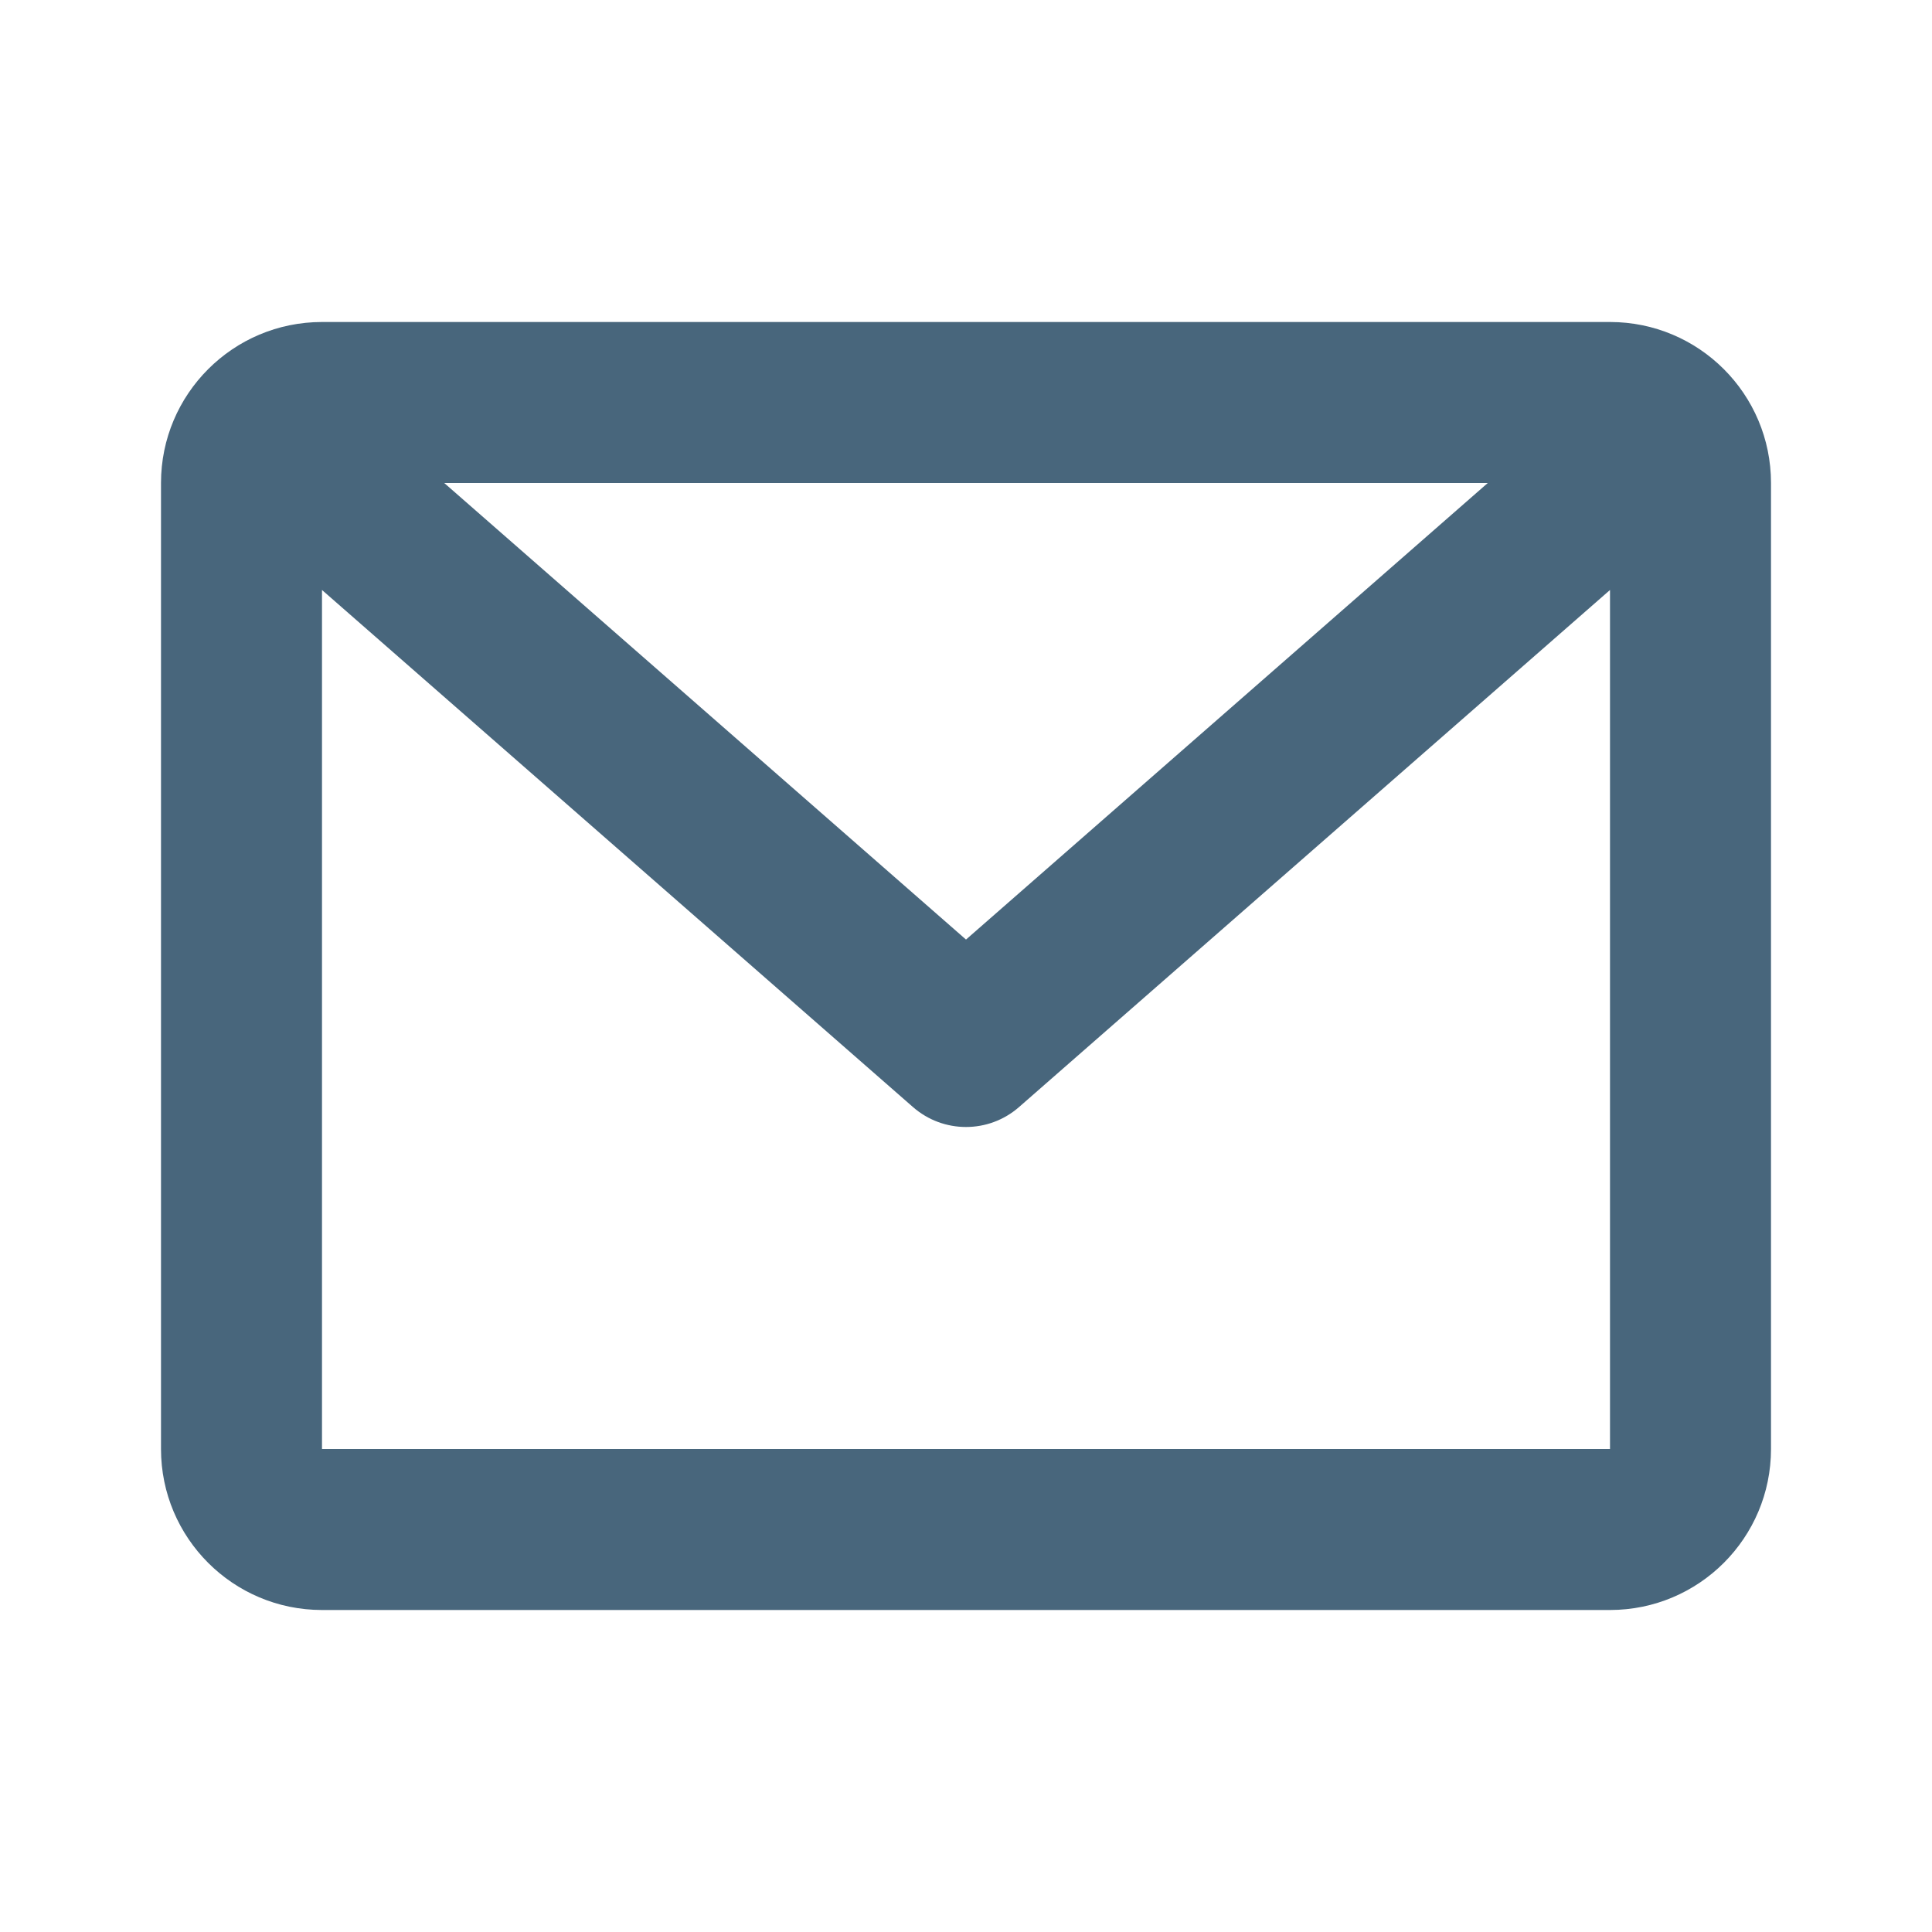
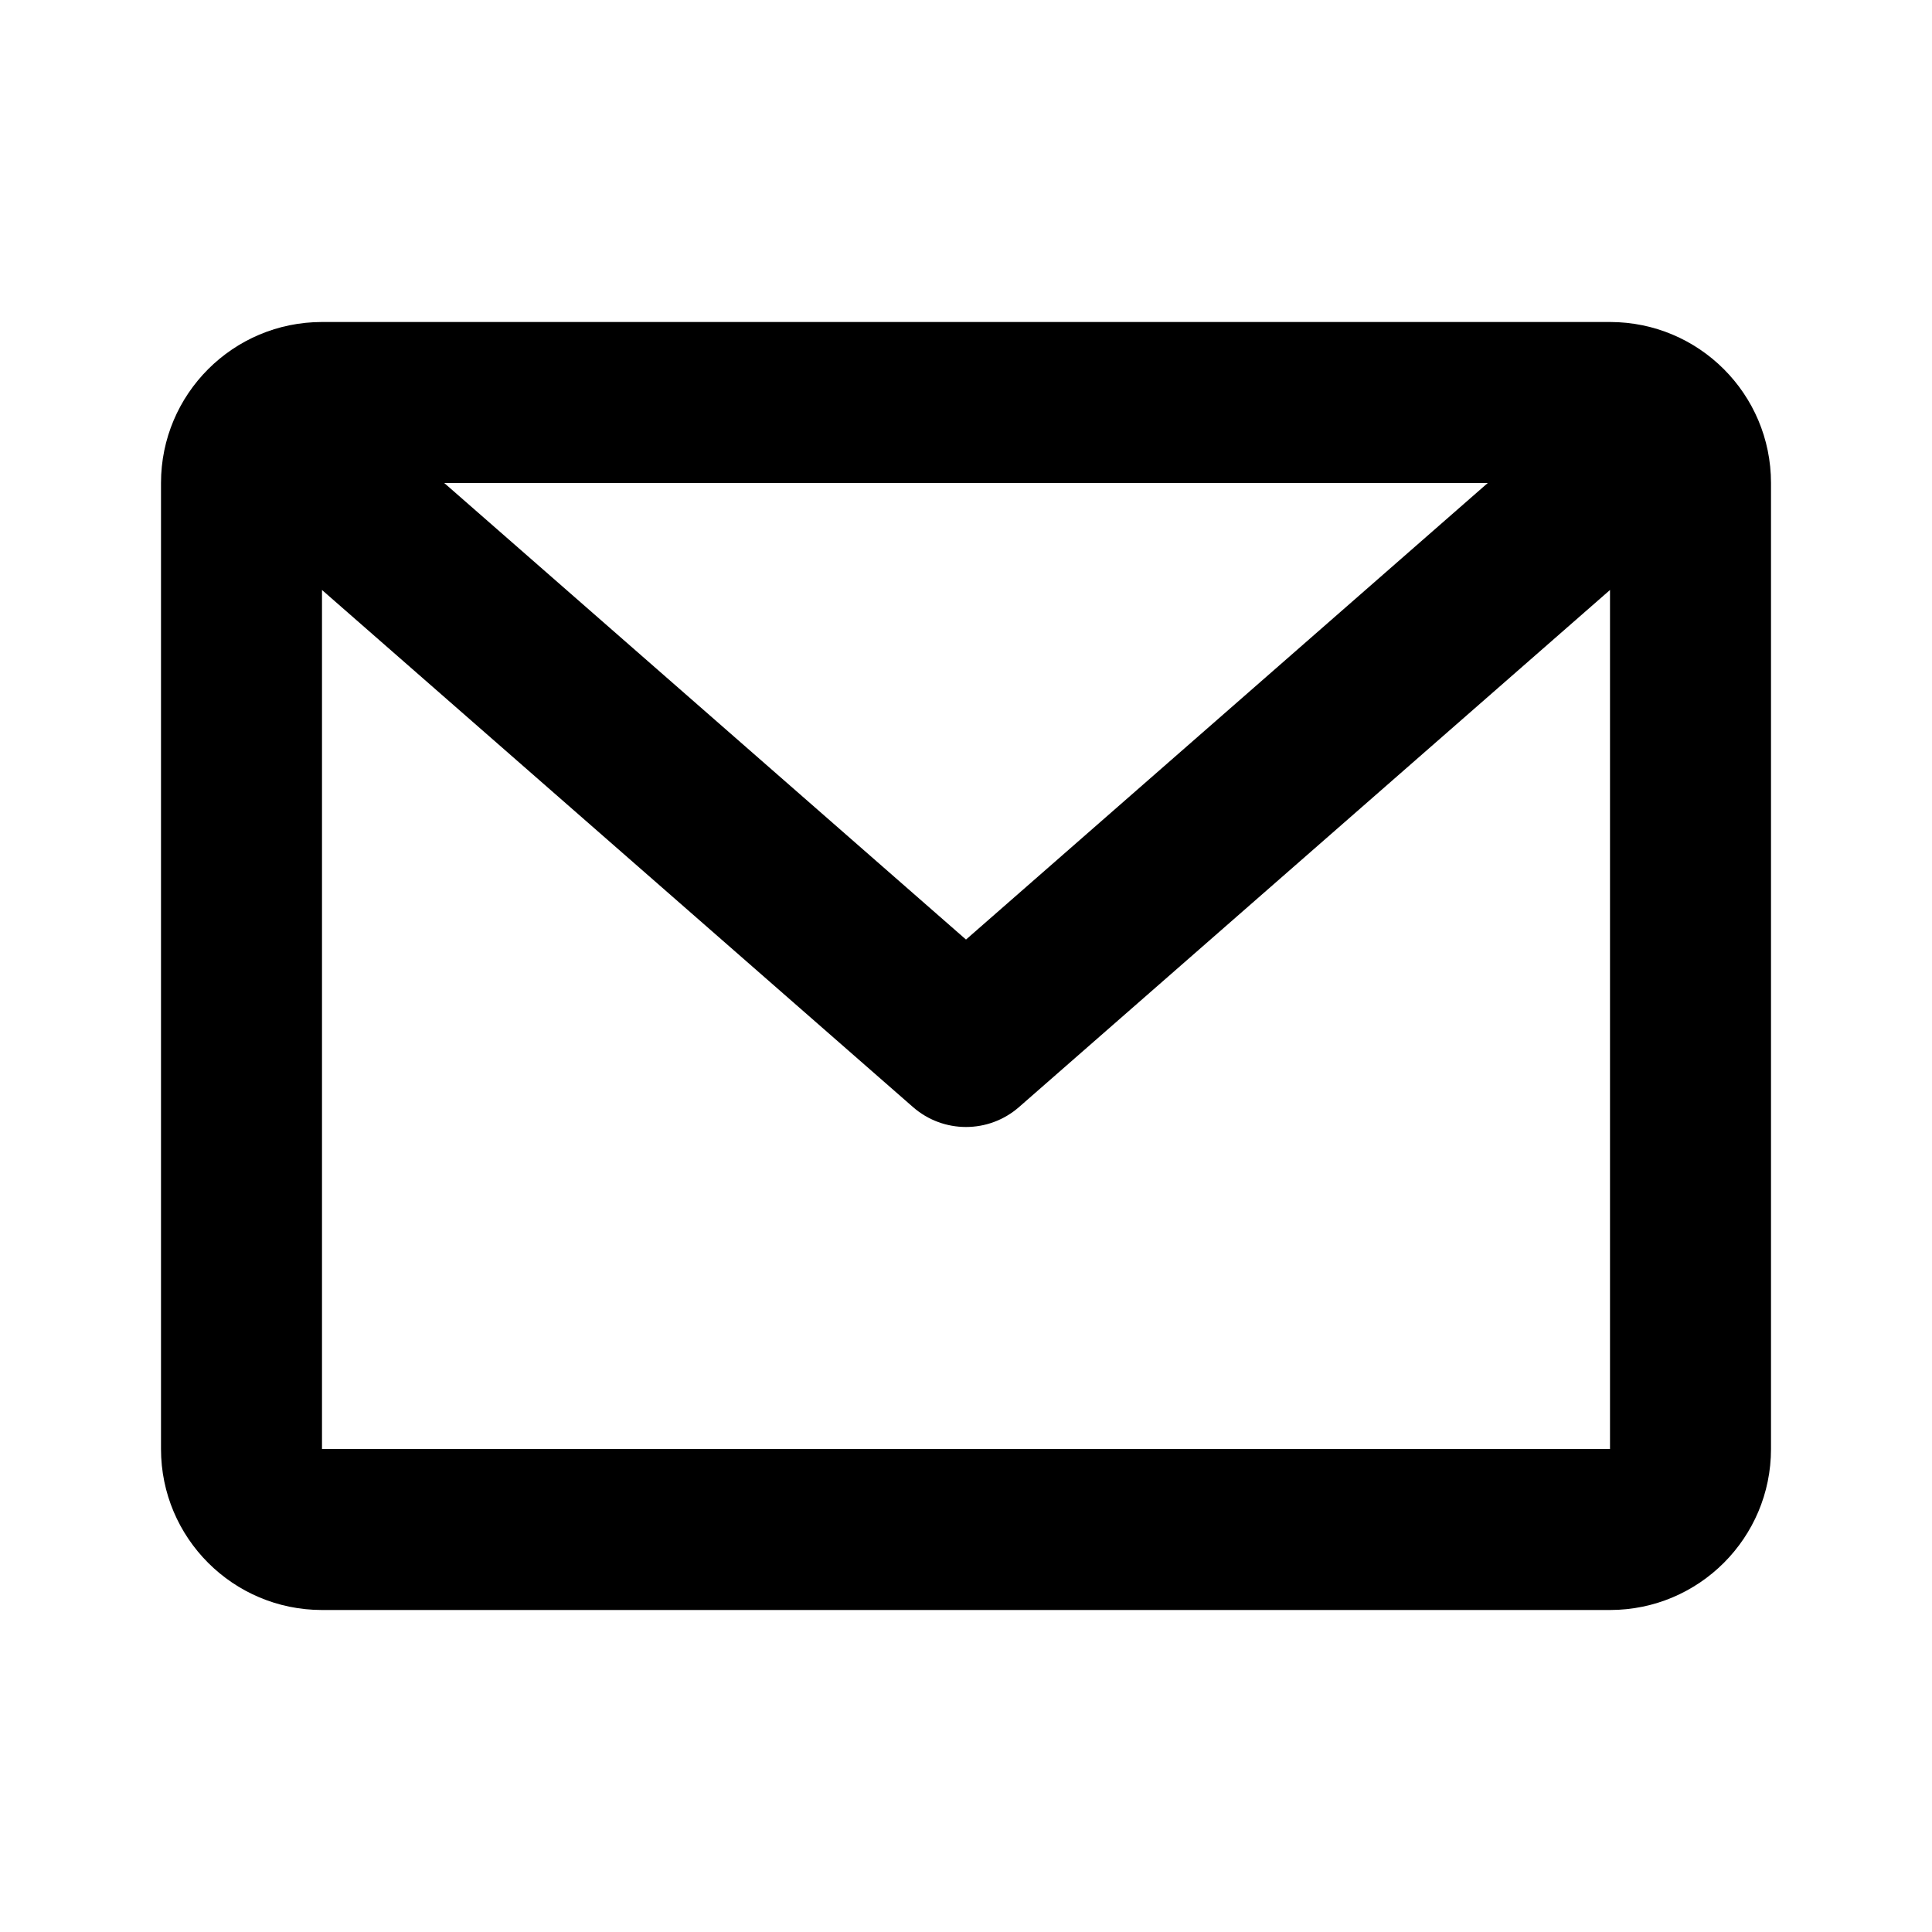
<svg xmlns="http://www.w3.org/2000/svg" width="48" height="48" viewBox="0 0 48 48" fill="none">
-   <path d="M4 12a4 4 0 0 1 4-4h32a4 4 0 0 1 4 4v24a4 4 0 0 1-4 4H8a4 4 0 0 1-4-4V12zm7.037 0L24 23.343 36.963 12H11.037zM40 14.658 25.317 27.505a2 2 0 0 1-2.634 0L8 14.658V36h32V14.657z" fill="#48667C" />
+   <path d="M4 12a4 4 0 0 1 4-4h32a4 4 0 0 1 4 4v24a4 4 0 0 1-4 4H8a4 4 0 0 1-4-4V12zm7.037 0L24 23.343 36.963 12H11.037zM40 14.658 25.317 27.505a2 2 0 0 1-2.634 0L8 14.658V36h32V14.657z" fill="currentColor" />
</svg>
